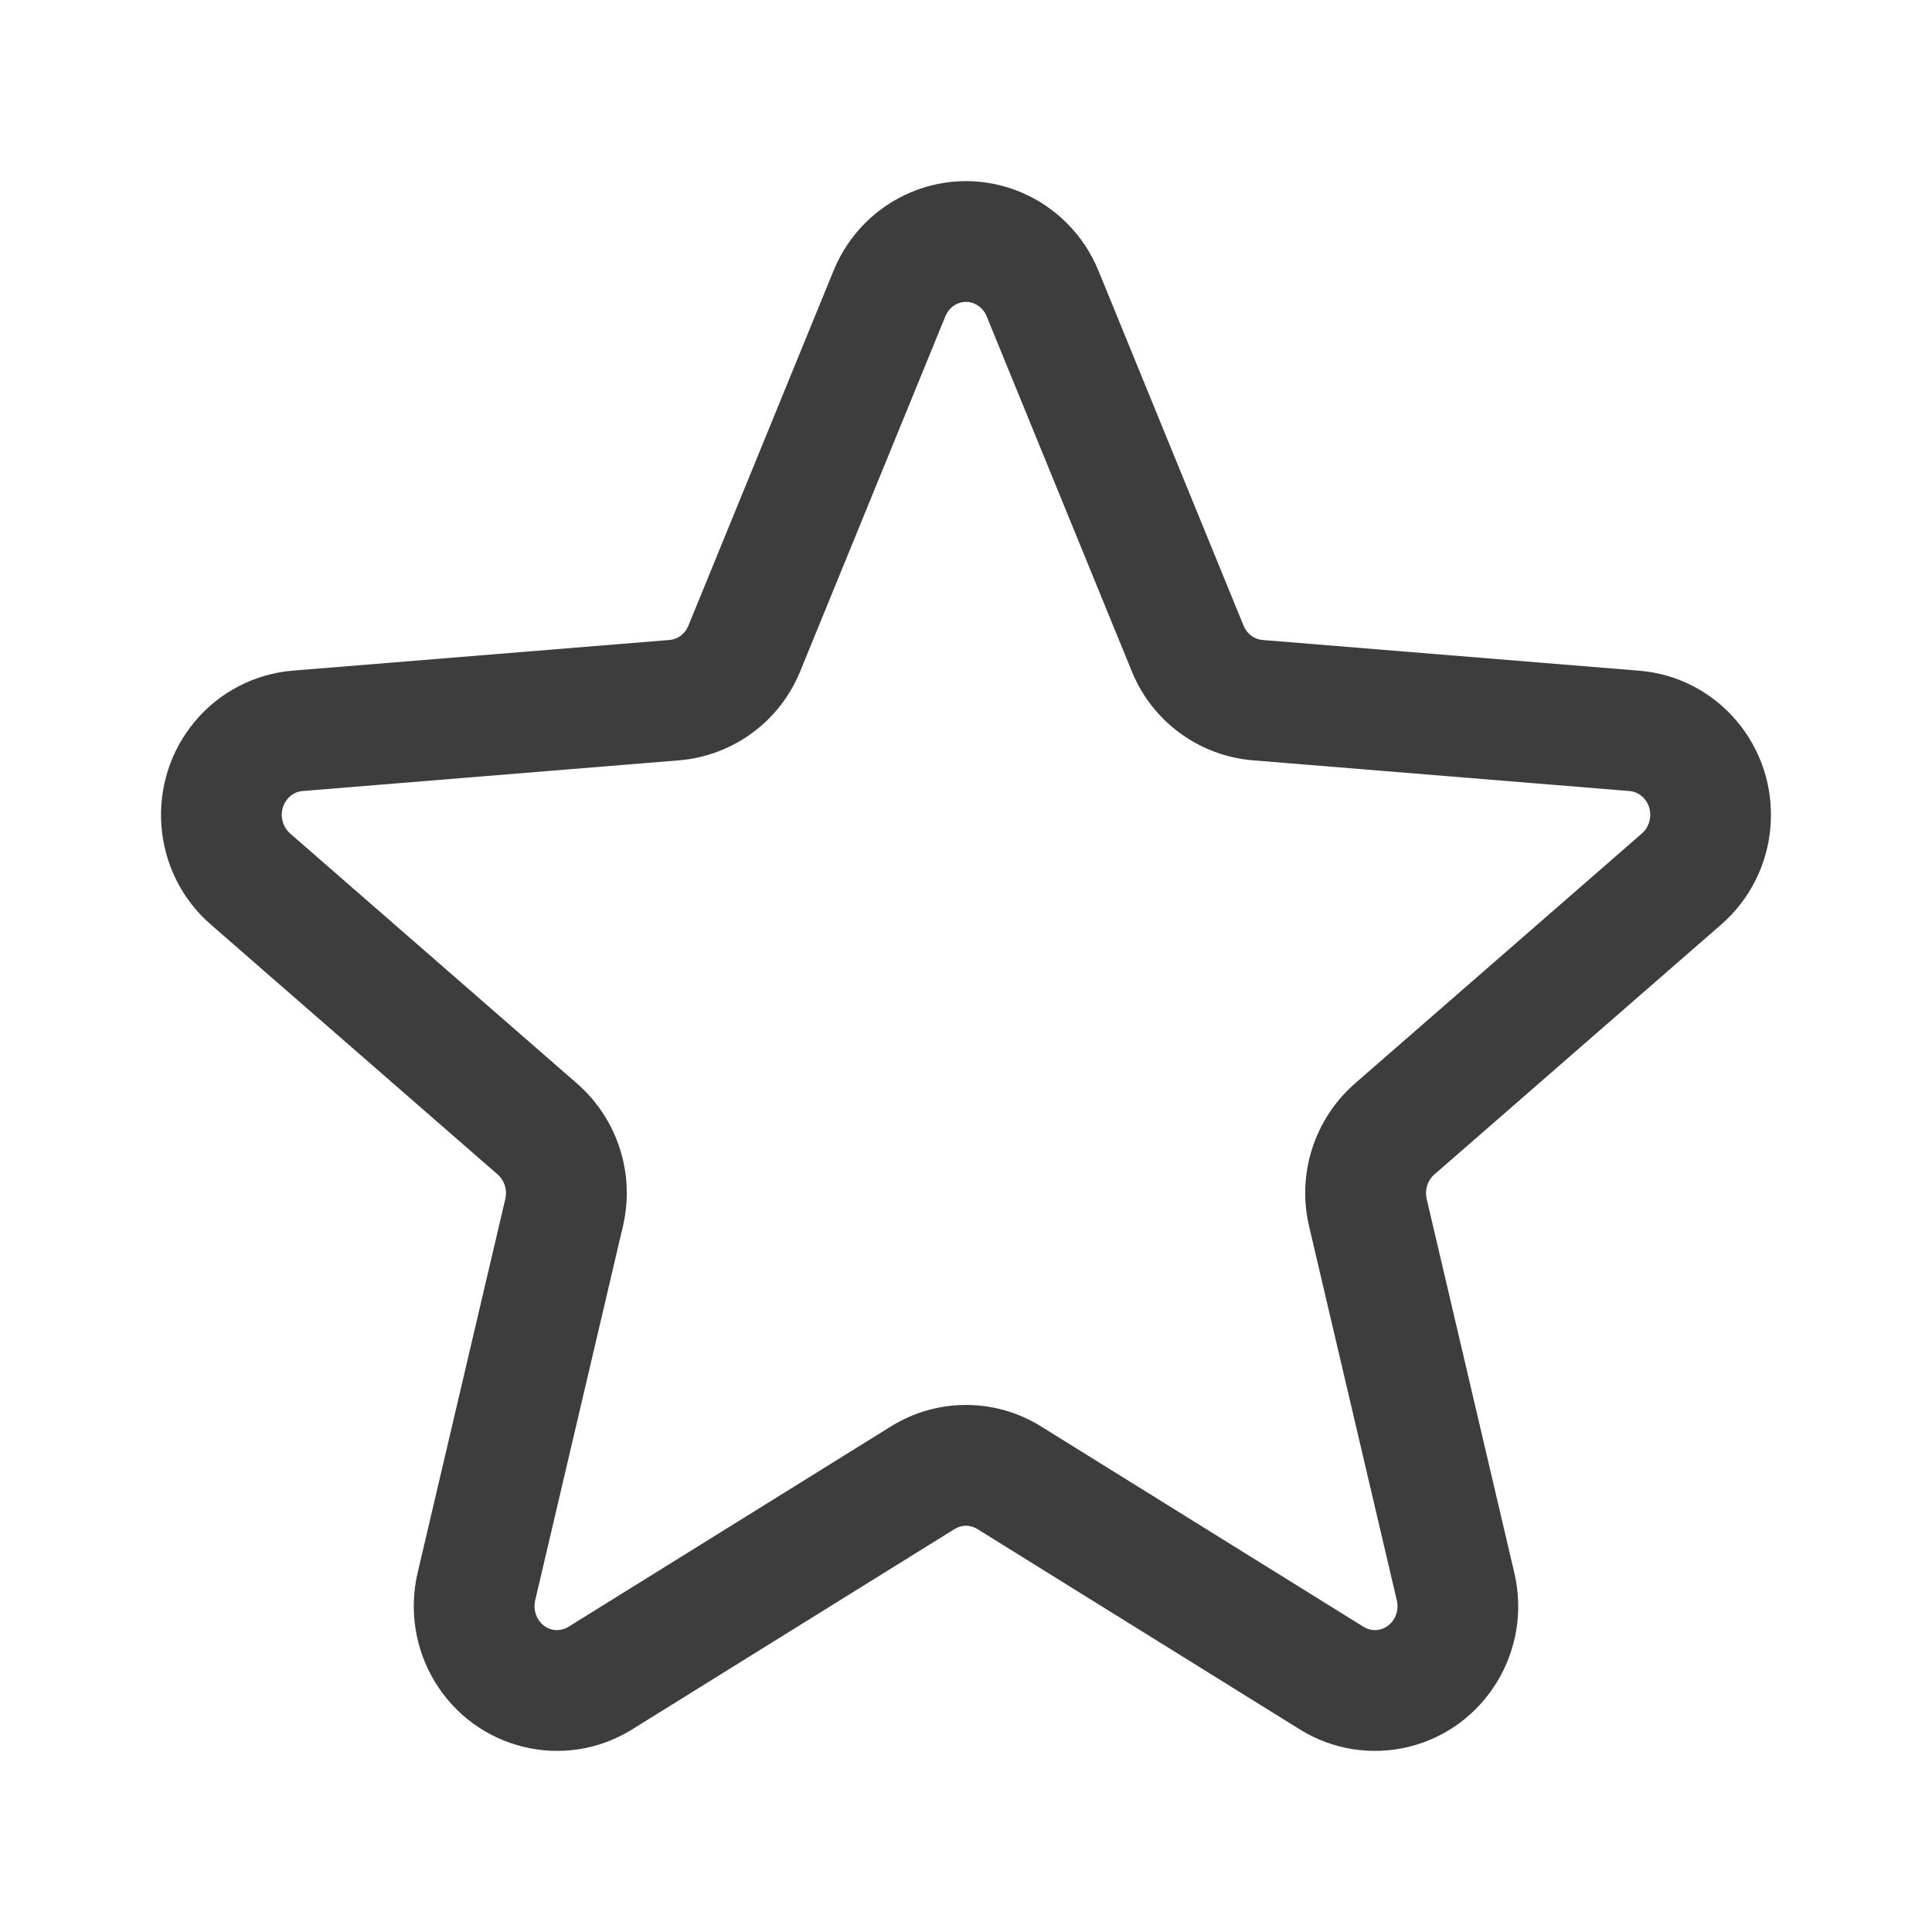
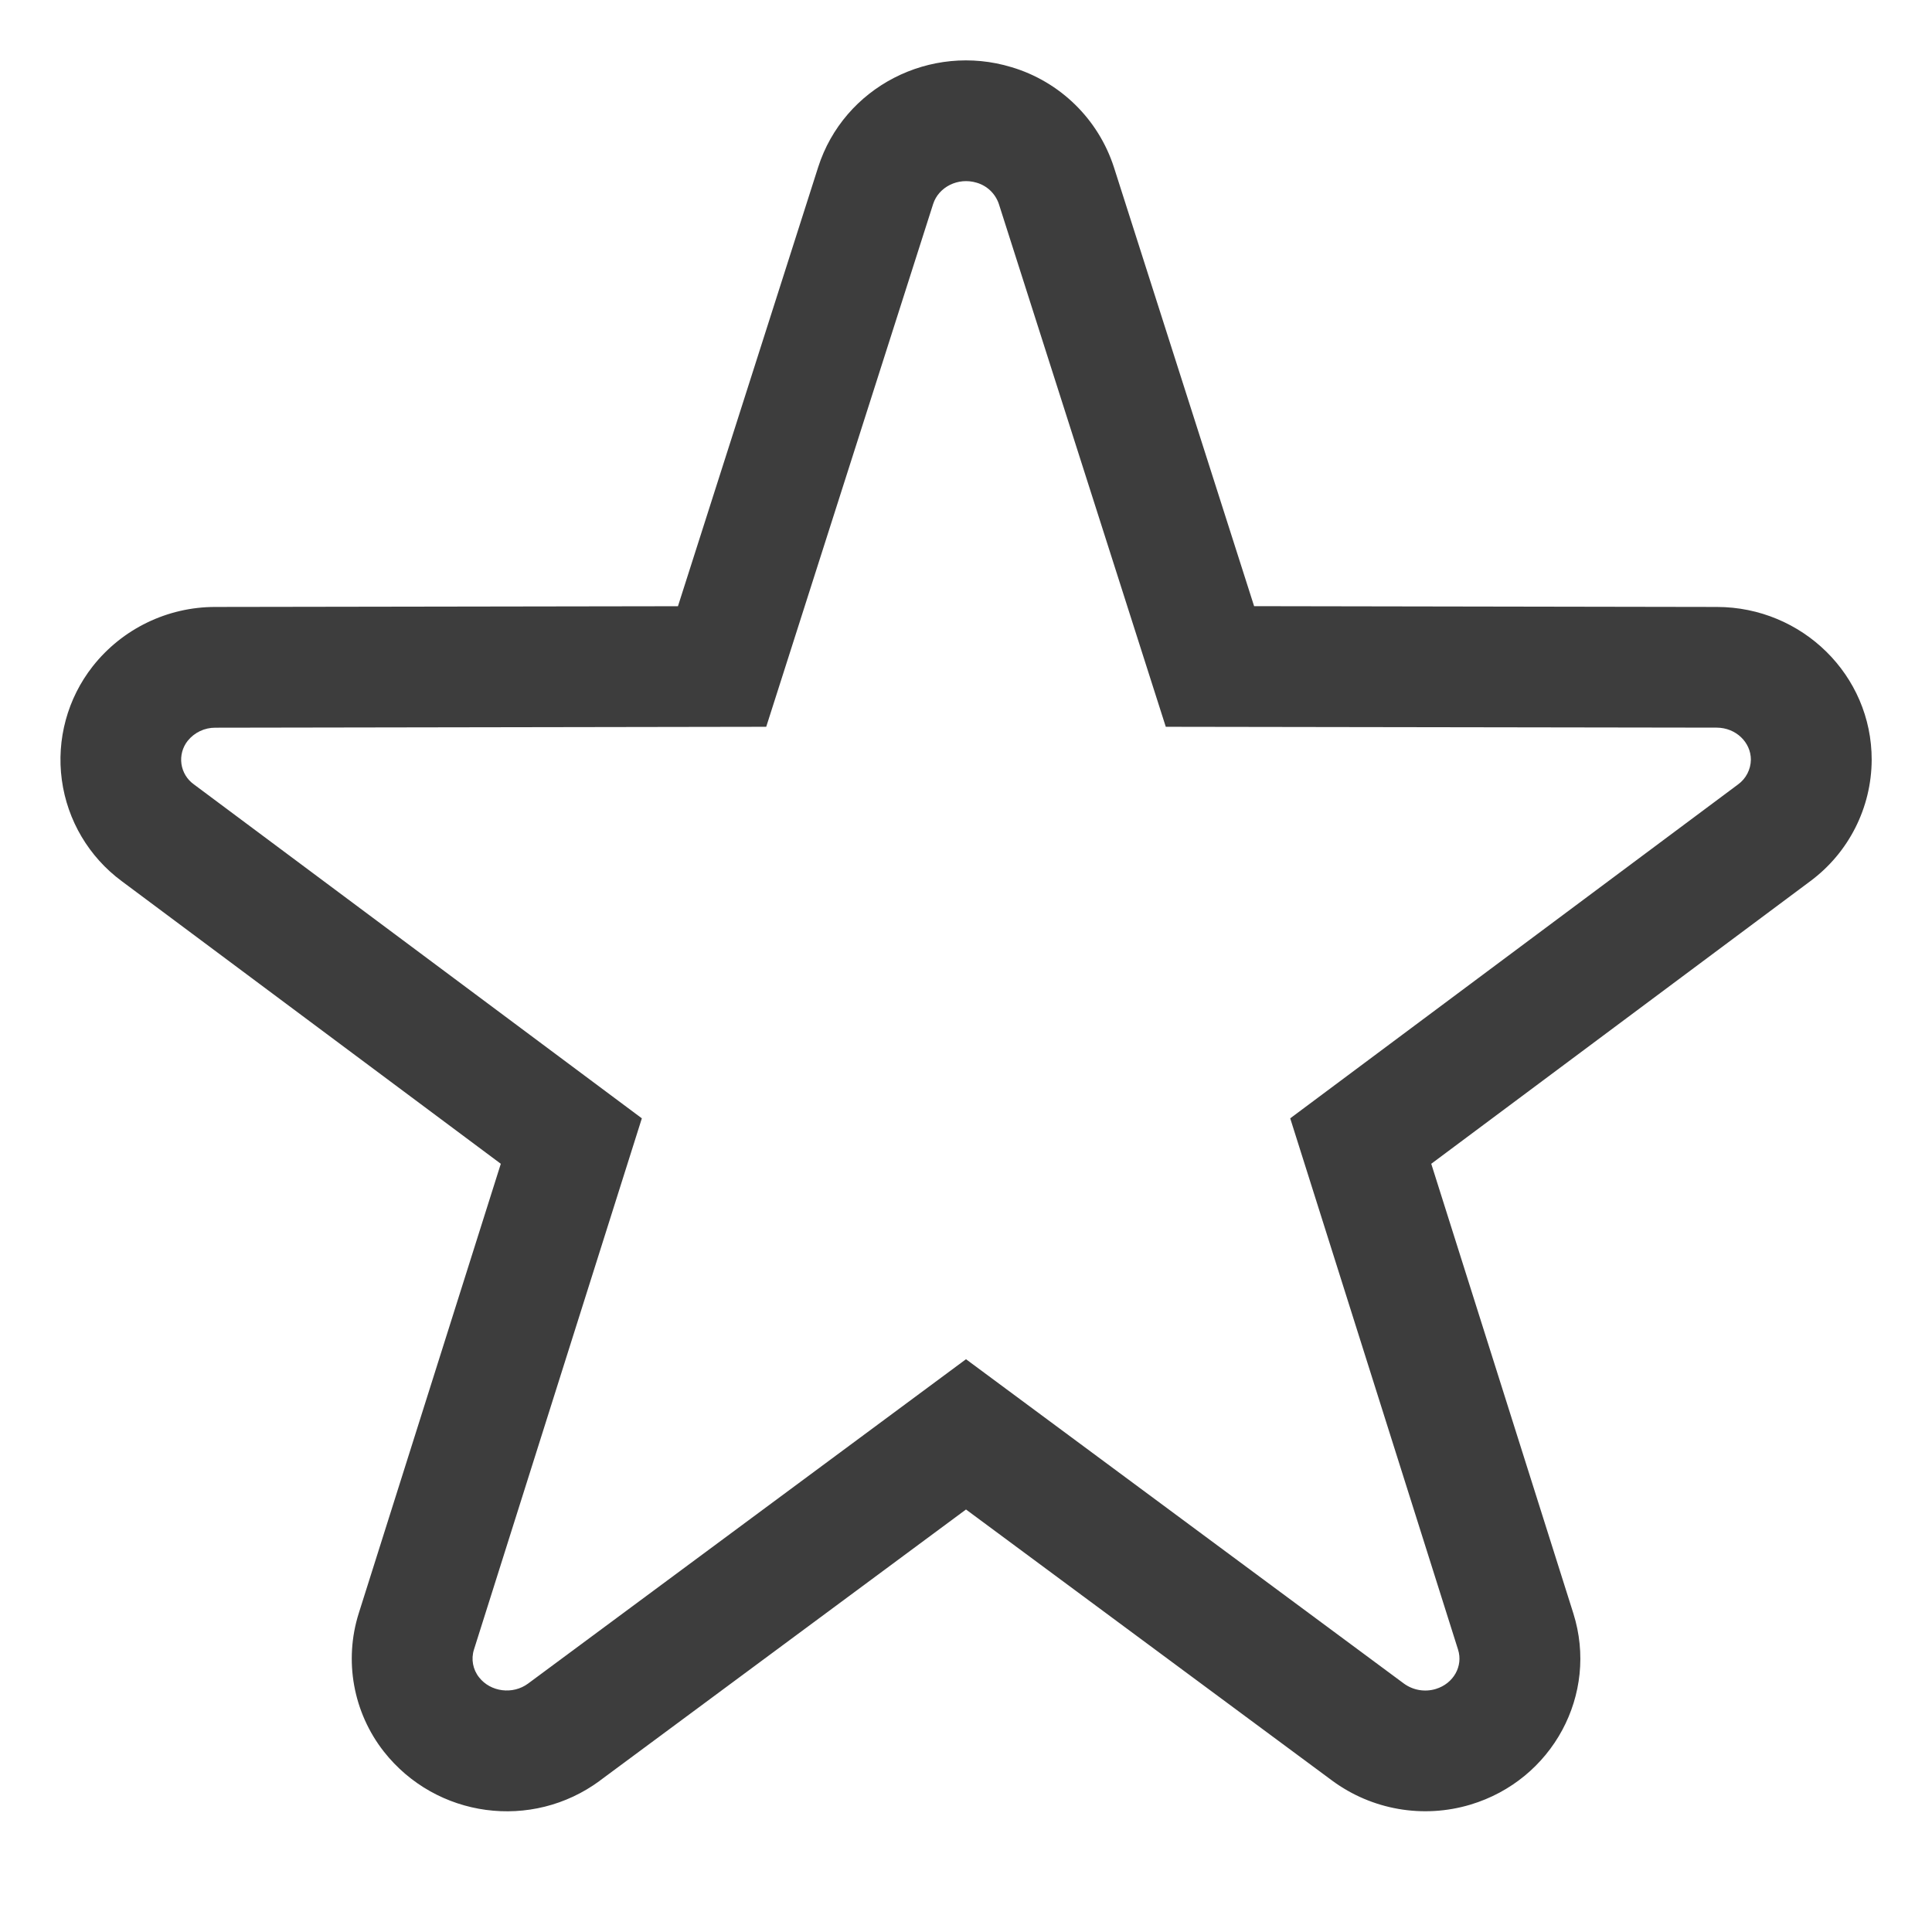
- <svg xmlns="http://www.w3.org/2000/svg" fill="none" version="1.1" width="32" height="32" viewBox="0 0 32 32">
-   <defs>
-     <clipPath id="master_svg0_38_1623">
-       <rect x="0" y="0" width="32" height="32" rx="0" />
-     </clipPath>
-   </defs>
-   <g clip-path="url(#master_svg0_38_1623)">
-     <g>
-       <path d="M10.469,28.645C9.347,29.342,7.879,28.981,7.197,27.846C6.874,27.307,6.774,26.663,6.917,26.051L8.37,19.856C8.405,19.709,8.357,19.555,8.244,19.454L3.489,15.311C2.502,14.451,2.388,12.947,3.232,11.944C3.638,11.461,4.22,11.16,4.849,11.108L11.089,10.6C11.225,10.589,11.347,10.499,11.402,10.363L13.807,4.482C14.308,3.257,15.701,2.672,16.917,3.187C17.496,3.433,17.955,3.899,18.193,4.482L20.597,10.362C20.653,10.499,20.774,10.589,20.91,10.6L27.151,11.109C28.46,11.215,29.429,12.373,29.325,13.687C29.277,14.314,28.984,14.898,28.51,15.312L23.755,19.455C23.645,19.551,23.595,19.707,23.63,19.857L25.082,26.052C25.383,27.333,24.602,28.625,23.328,28.934C22.714,29.083,22.067,28.979,21.53,28.645L16.187,25.325C16.073,25.253,15.927,25.253,15.812,25.325L10.469,28.645L10.469,28.645ZM17.243,23.626L22.586,26.946C22.668,26.997,22.765,27.012,22.857,26.99C23.057,26.941,23.187,26.727,23.136,26.508L21.683,20.313C21.478,19.444,21.77,18.534,22.442,17.946L27.197,13.803C27.274,13.736,27.323,13.637,27.332,13.53C27.35,13.307,27.192,13.118,26.989,13.102L20.748,12.593C19.856,12.518,19.082,11.948,18.746,11.119L16.342,5.239C16.304,5.144,16.231,5.069,16.137,5.028C15.953,4.95,15.74,5.04,15.658,5.239L13.254,11.119C12.917,11.948,12.143,12.518,11.252,12.593L5.011,13.102C4.914,13.11,4.824,13.157,4.762,13.233C4.62,13.403,4.639,13.655,4.803,13.803L9.558,17.947C10.23,18.534,10.522,19.445,10.317,20.313L8.864,26.508C8.84,26.613,8.856,26.724,8.912,26.817C9.021,26.998,9.242,27.052,9.414,26.946L14.757,23.626C15.518,23.152,16.482,23.152,17.243,23.626Z" fill="#3d3d3d" fill-opacity="1" />
-     </g>
-   </g>
+ <svg xmlns="http://www.w3.org/2000/svg" t="1699085168209" class="icon" viewBox="0 0 1024 1024" version="1.1" p-id="13764" width="16" height="16">
+   <path d="M512 720.416l232.096 171.904a19.2 19.2 0 0 0 16.864 2.88c9.536-2.88 14.592-12.224 11.84-20.864l-88.96-281.6 237.344-176.96a16.48 16.48 0 0 0 6.816-13.152c0-9.152-7.904-16.928-18.112-16.96l-292-0.448-88.48-277.12a17.568 17.568 0 0 0-11.776-11.264c-9.856-2.976-20.16 2.304-23.04 11.264l-88.48 277.12-292 0.48a18.624 18.624 0 0 0-14.624 6.944 16.096 16.096 0 0 0 3.328 23.136l237.376 176.96-88.992 281.6a15.904 15.904 0 0 0 2.72 14.688c6.048 7.744 17.856 9.312 25.984 3.296L512 720.416z m-194.016 223.36a83.008 83.008 0 0 1-114.56-15.424 79.904 79.904 0 0 1-13.28-73.28l75.296-238.24-200.864-149.76a80.096 80.096 0 0 1-15.424-113.92 82.624 82.624 0 0 1 64.864-31.456l245.312-0.384 74.304-232.672c13.6-42.56 59.52-66.112 102.56-53.024A81.536 81.536 0 0 1 590.4 88.64l74.304 232.64 245.312 0.416c45.184 0.064 82.08 36.16 82.016 81.024a80.48 80.48 0 0 1-32.576 64.352l-200.864 149.76 75.296 238.24c13.568 42.976-11.072 88.352-54.496 101.408a83.2 83.2 0 0 1-73.344-12.736L512 800.064l-194.016 143.68z" fill="#3d3d3d" p-id="13765" />
</svg>
